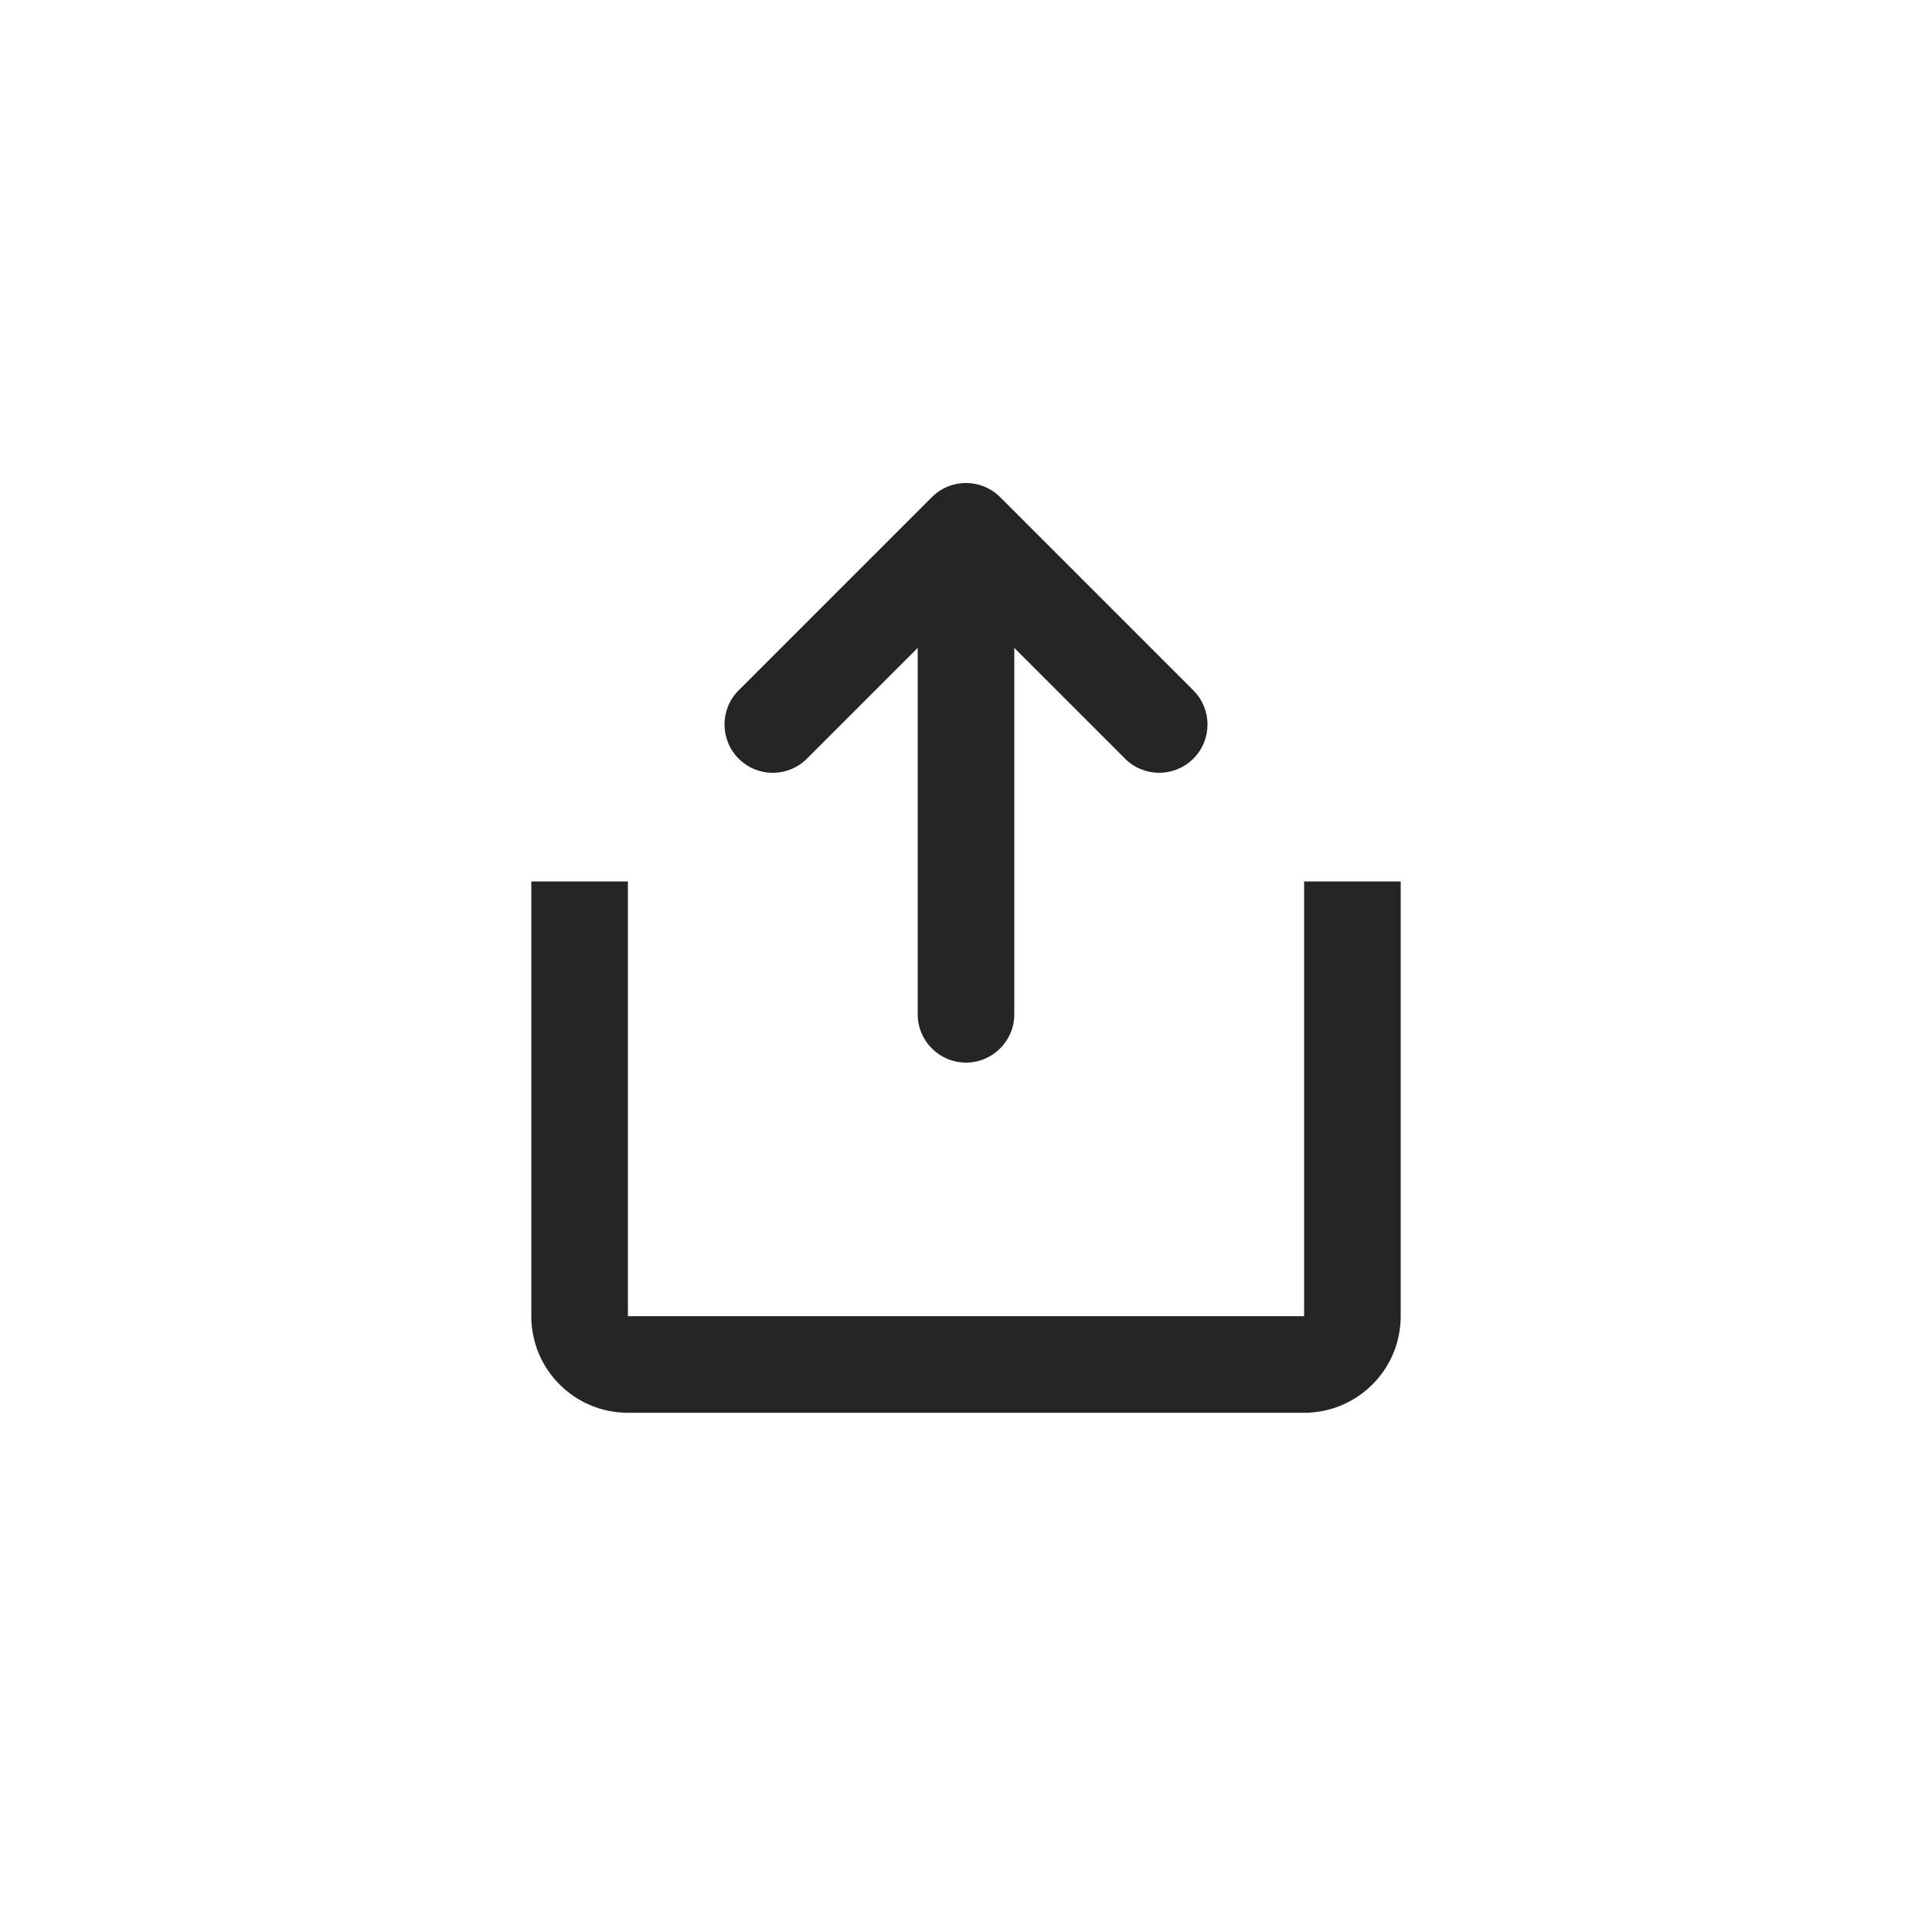
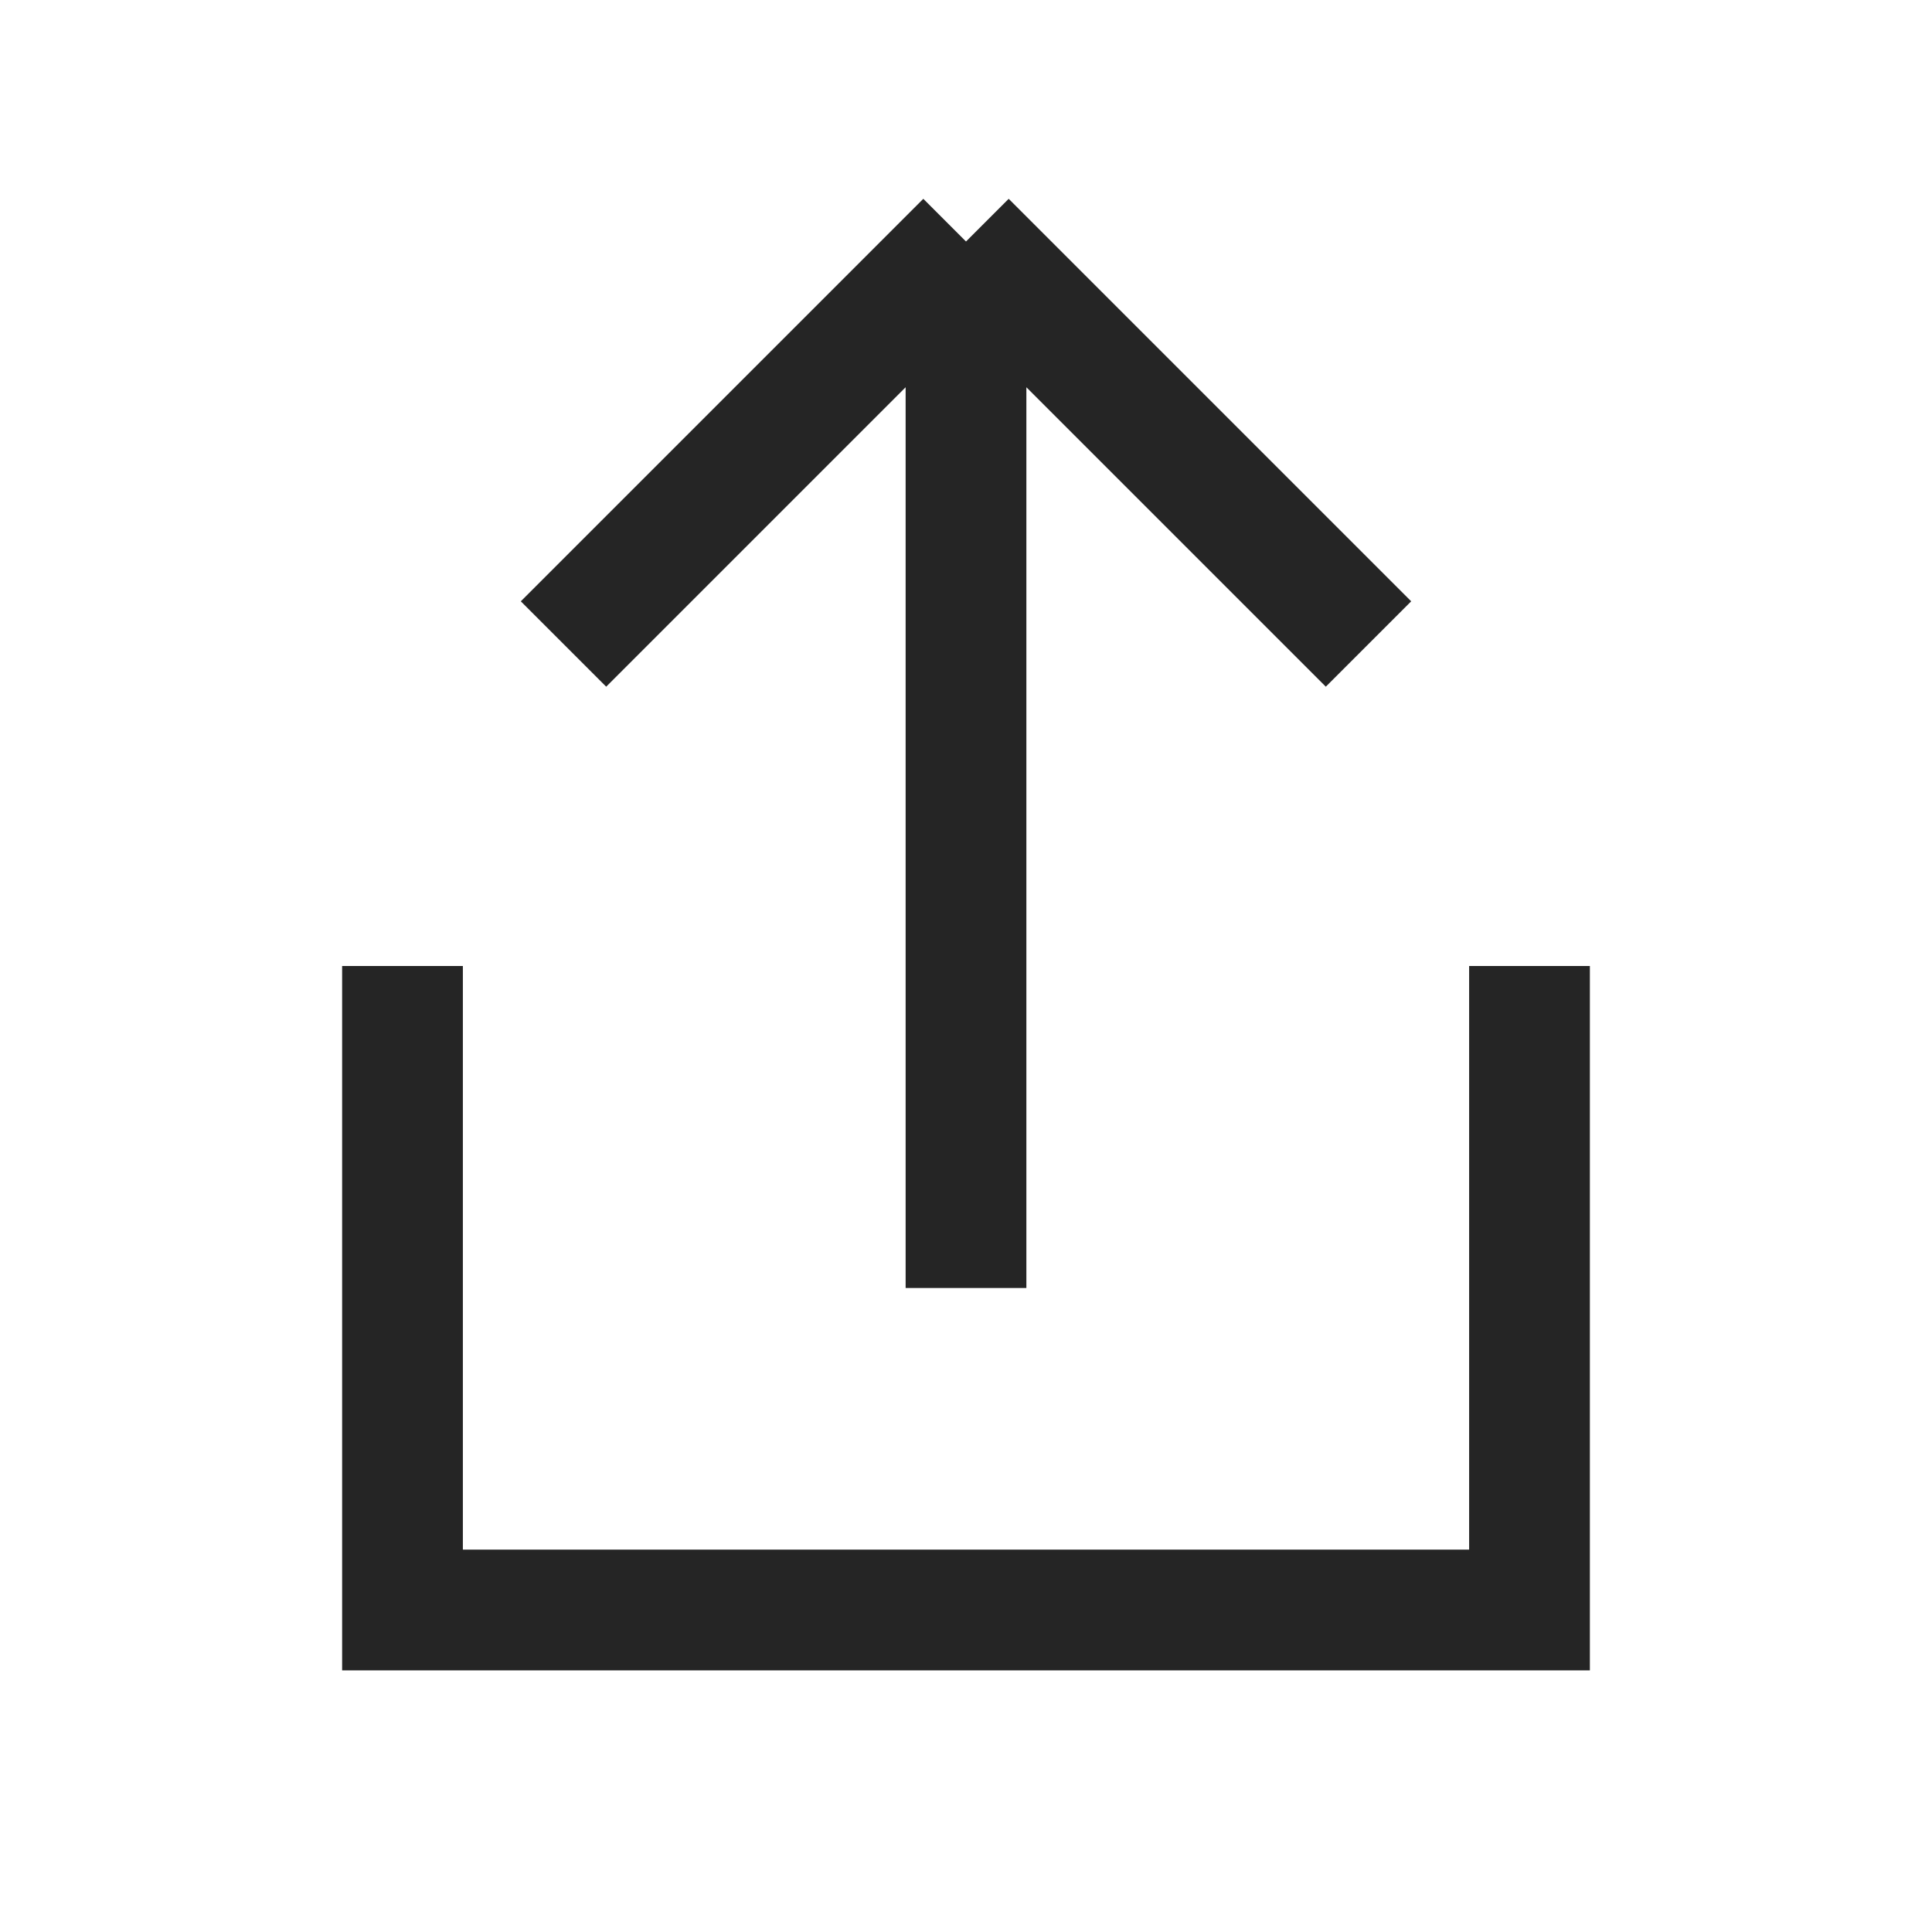
- <svg xmlns="http://www.w3.org/2000/svg" fill="none" height="40" viewBox="0 0 40 40" width="40">
-   <path clip-rule="evenodd" d="m19.293 10.293c.391-.391 1.024-.391 1.414 0l4 4c.391.391.391 1.024 0 1.414s-1.024.391-1.414 0l-2.293-2.293v7.586c0 .552-.448 1-1 1s-1-.448-1-1v-7.586l-2.293 2.293c-.391.391-1.024.391-1.414 0s-.391-1.024 0-1.414zm-8.293 7.957v9c0 1.105.895 2 2 2h14c1.105 0 2-.895 2-2v-9h-2v9h-14v-9z" fill="#252525" fill-rule="evenodd" />
+ <svg xmlns="http://www.w3.org/2000/svg" width="24" height="24" viewBox="0 0 24 24" fill="none">
+   <path d="M7 8L12 3M12 3L17 8M12 3L12 16" stroke="#252525" stroke-width="1.5" />
+   <path d="M5 12V20H19V12" stroke="#252525" stroke-width="1.5" />
</svg>
